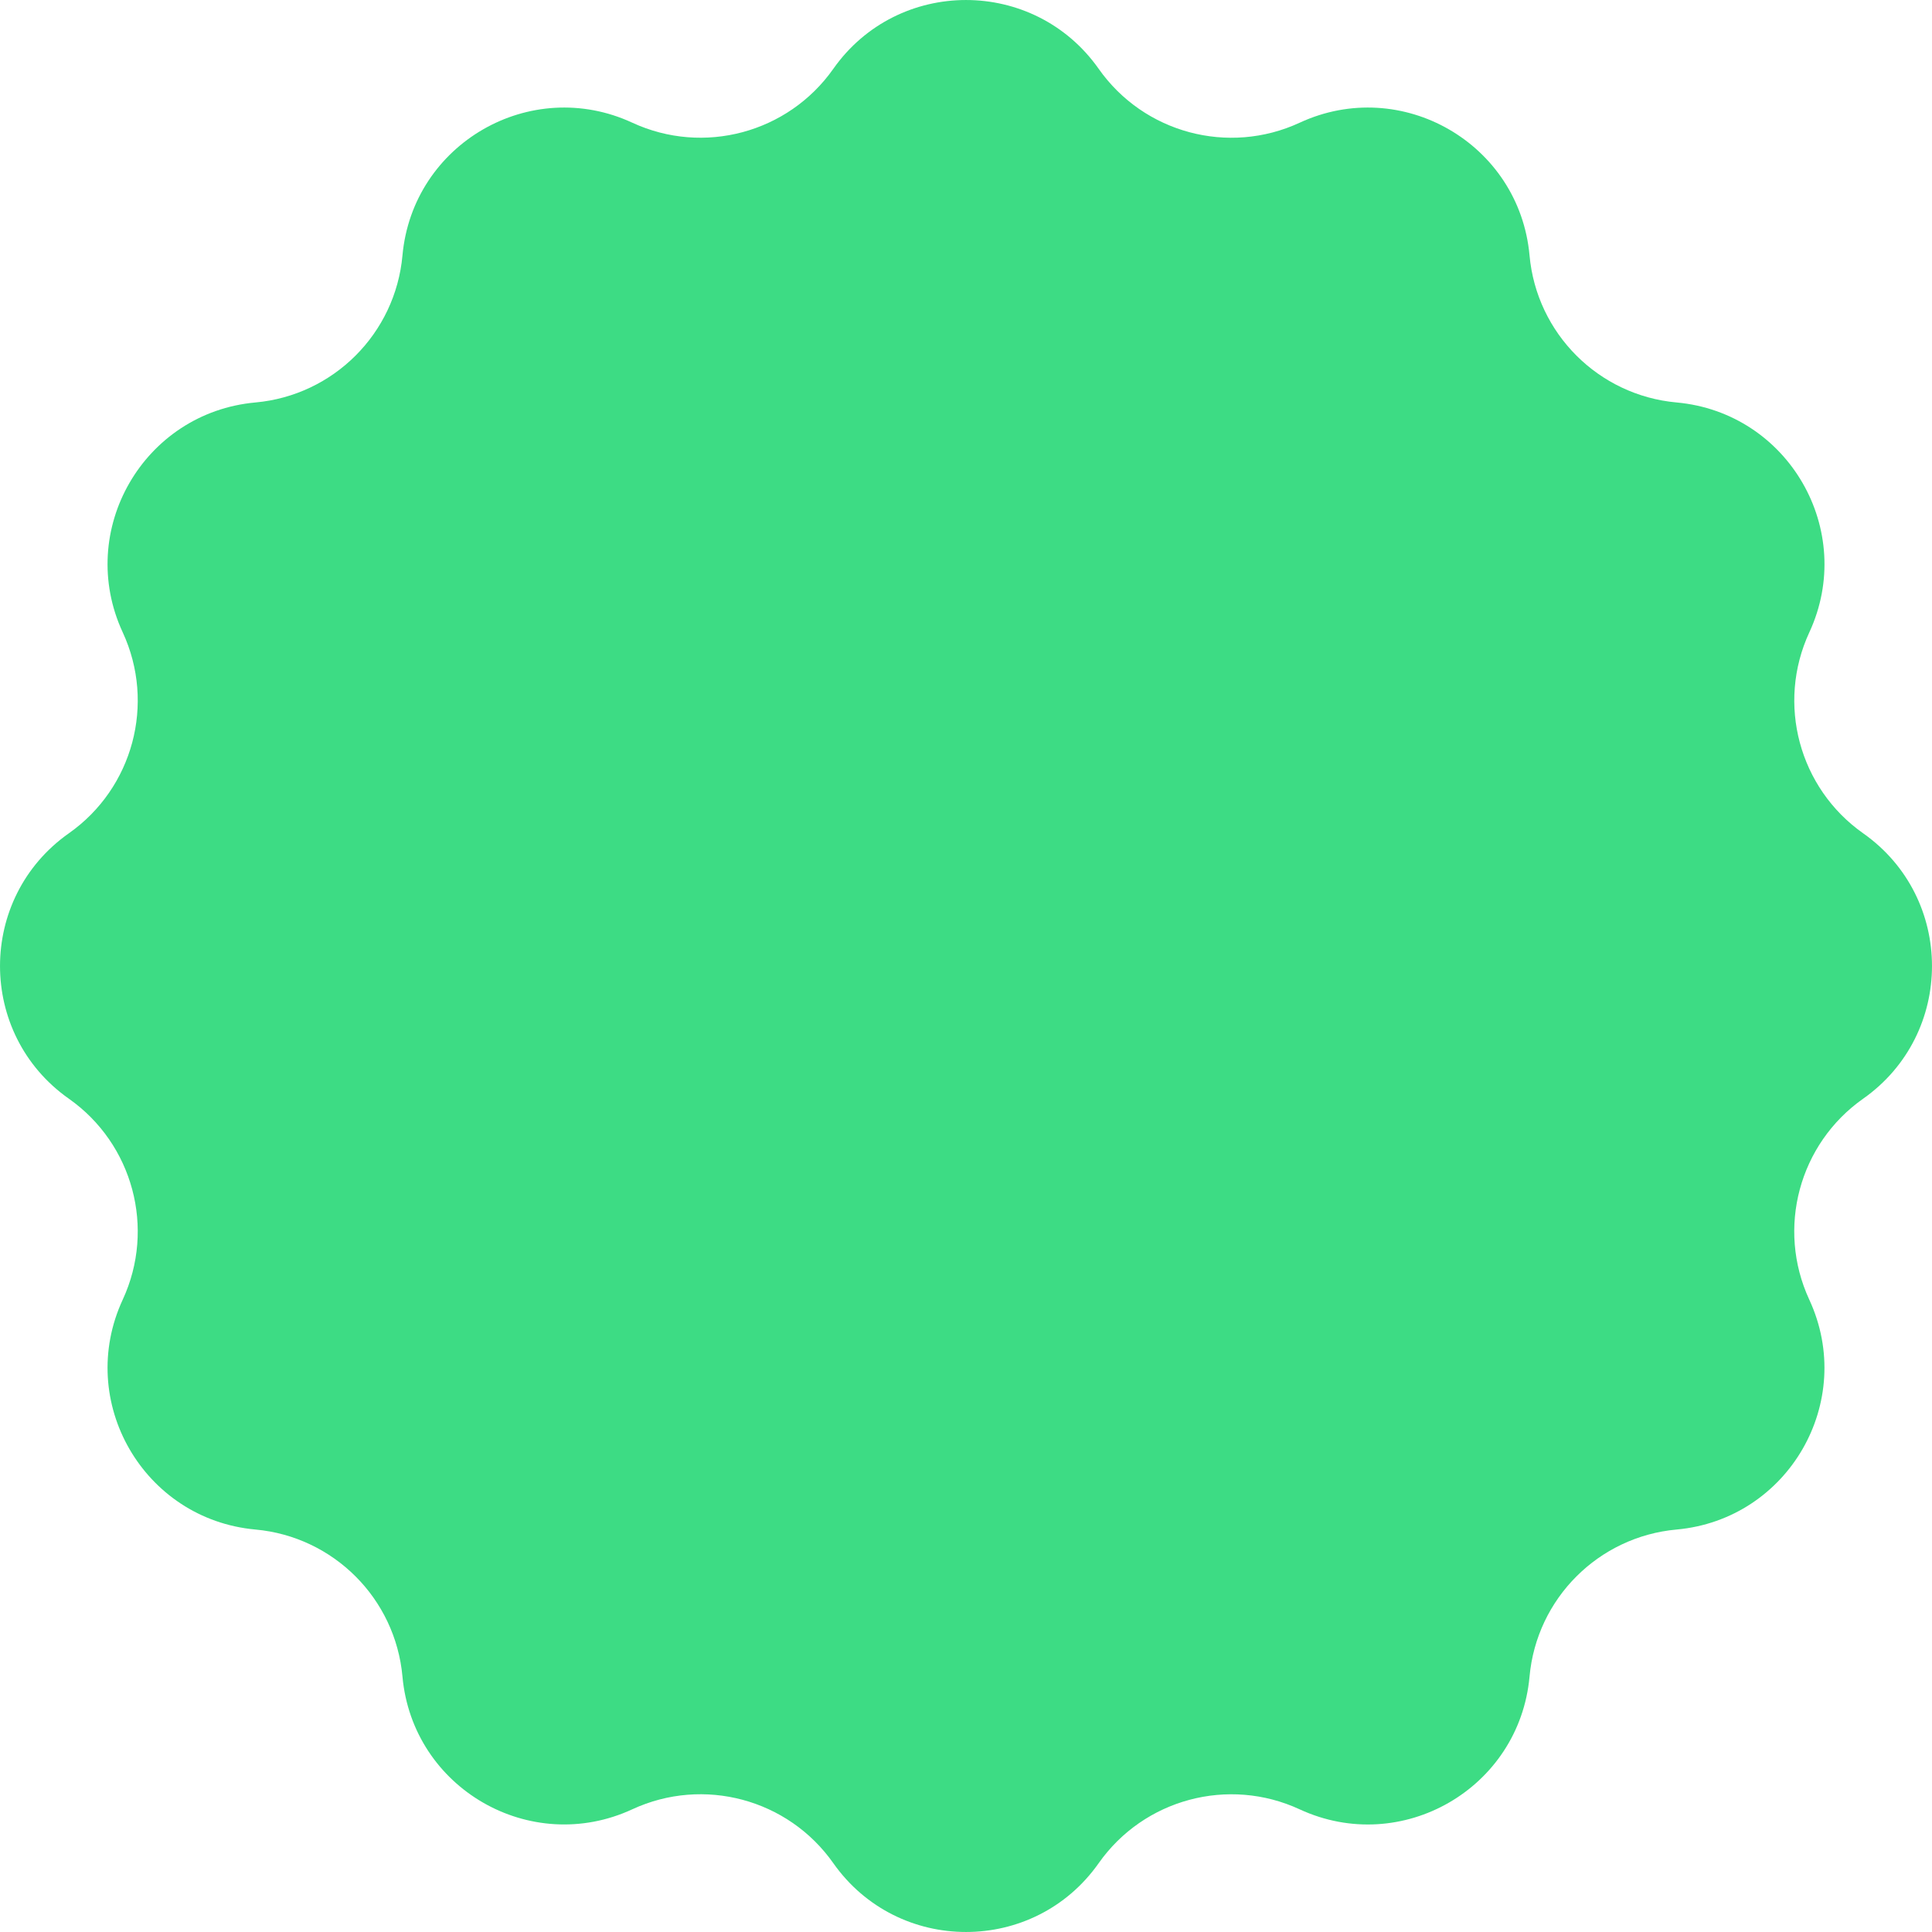
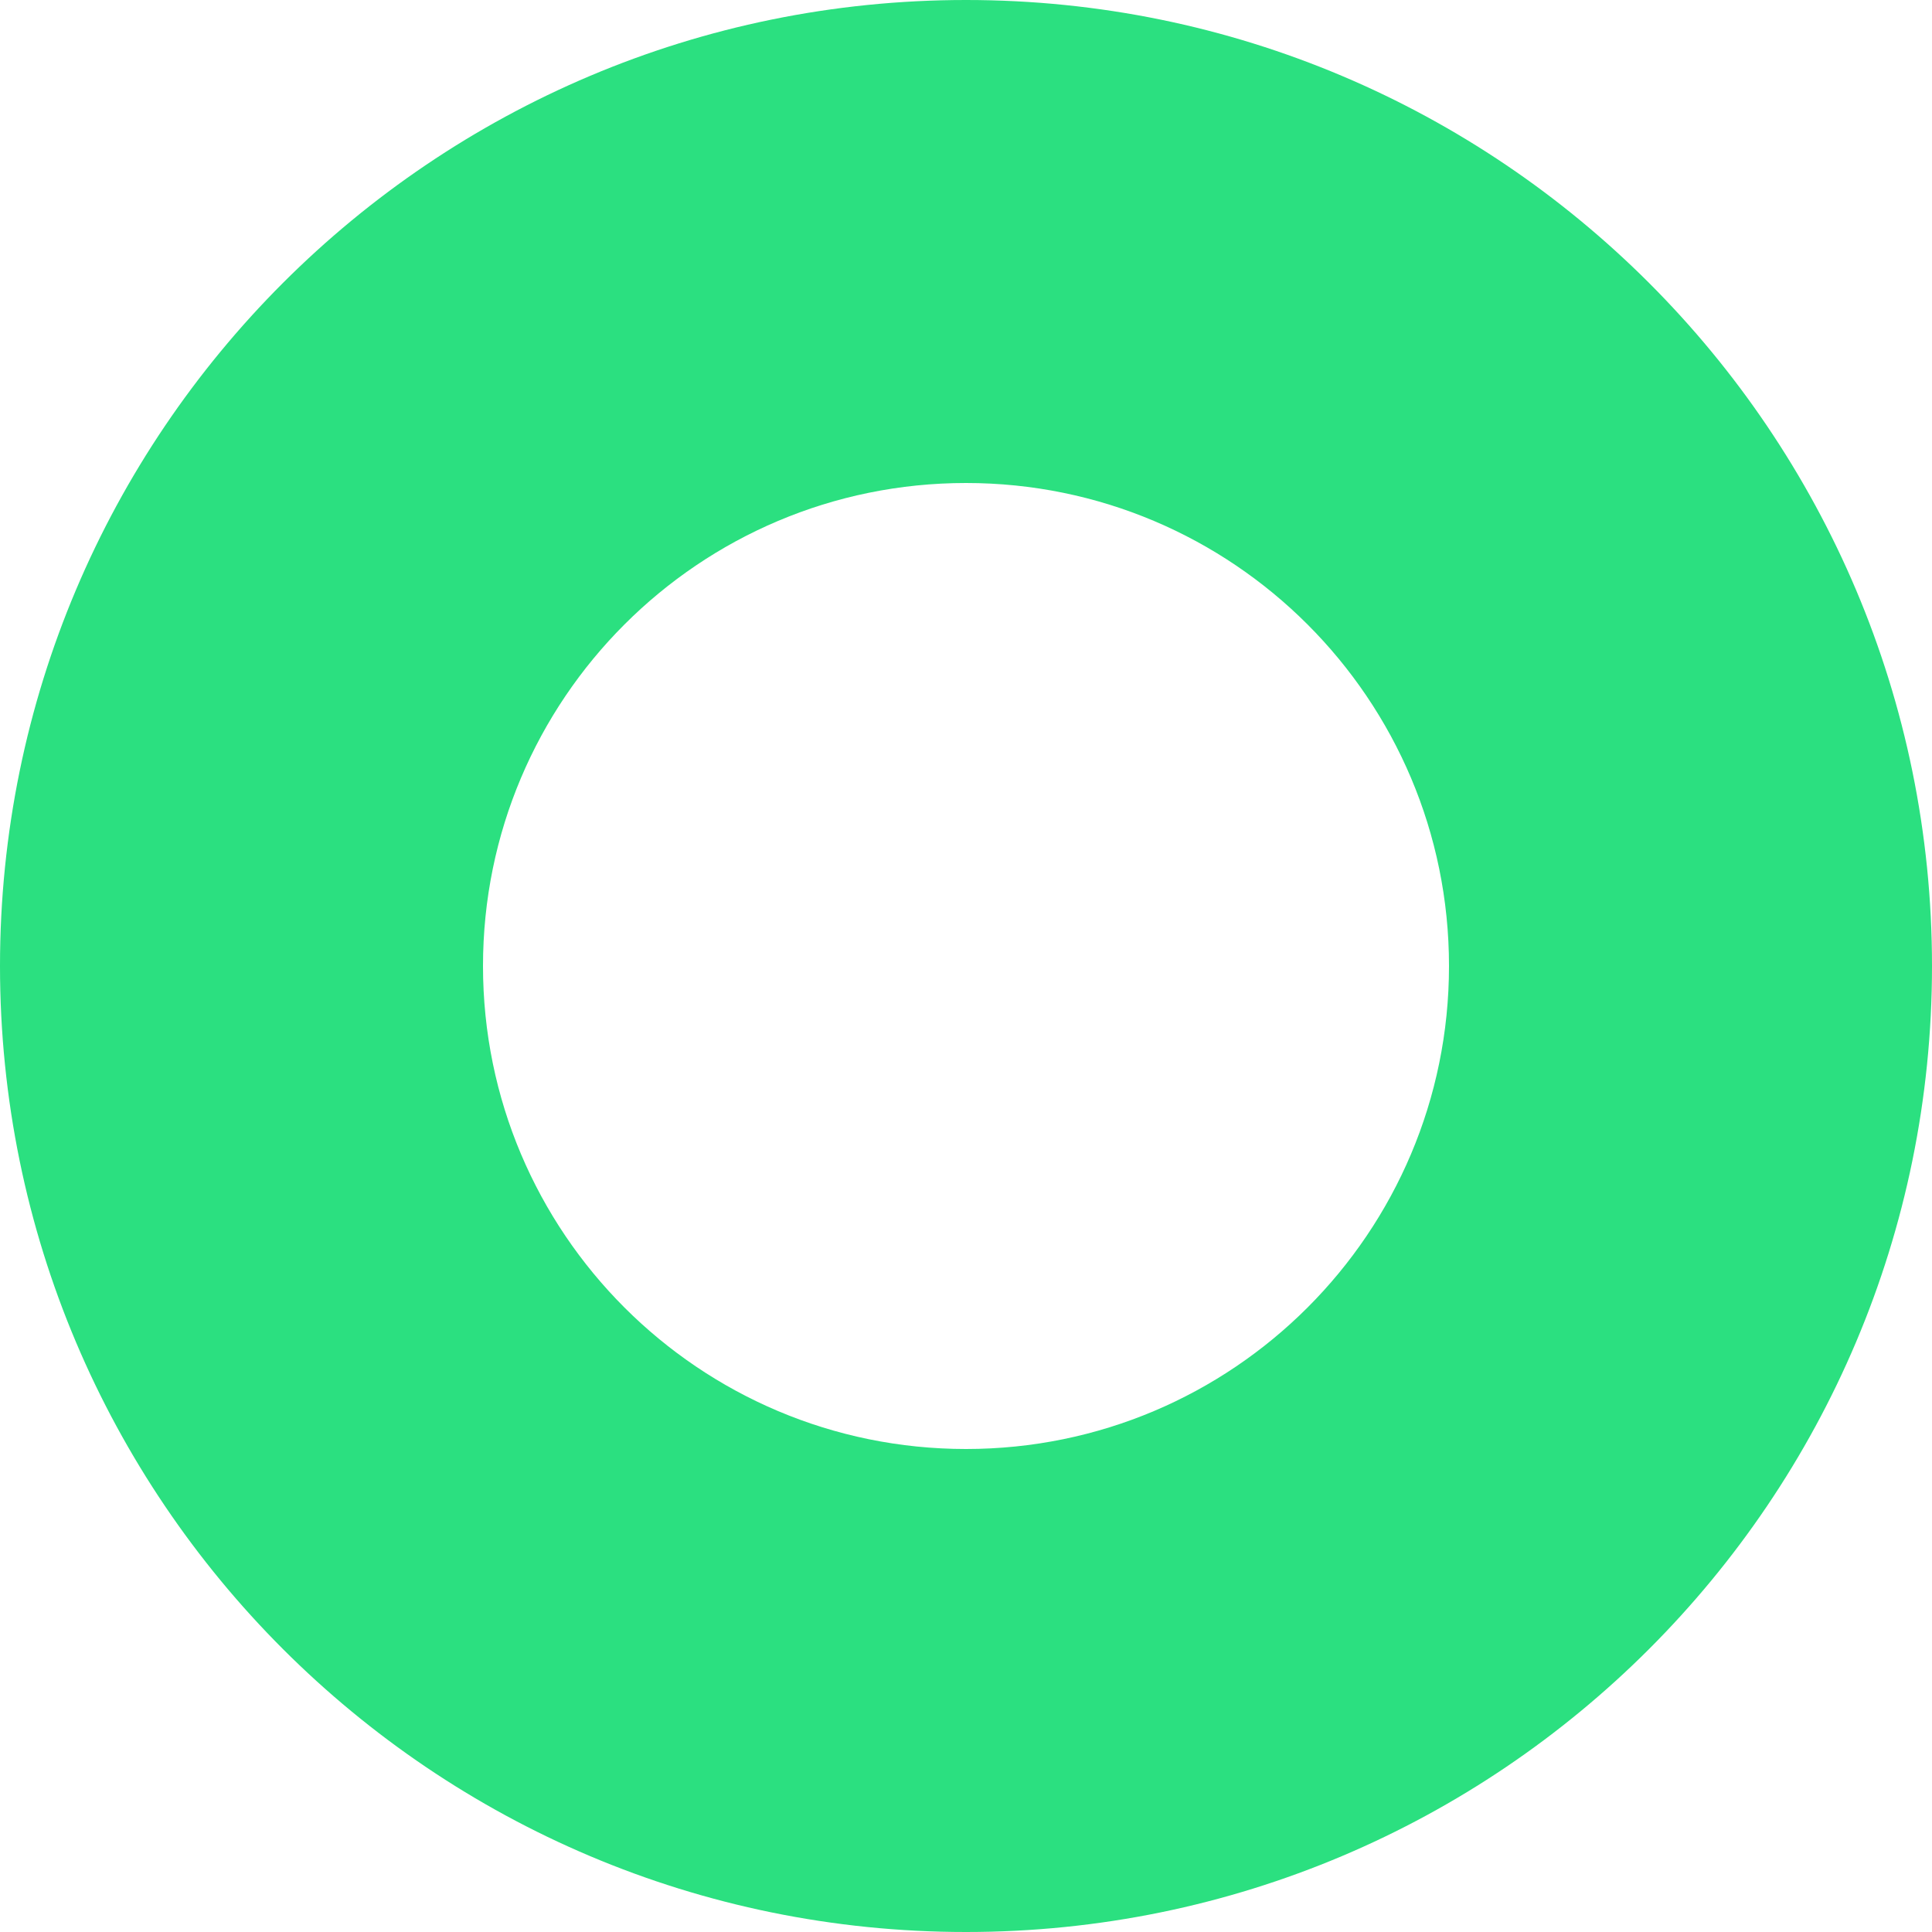
- <svg xmlns="http://www.w3.org/2000/svg" width="38" height="38" fill="none">
-   <path d="M16.39 1.354c1.271-1.805 3.948-1.805 5.22 0a3.193 3.193 0 0 0 3.952 1.06c2.005-.929 4.323.41 4.522 2.61a3.193 3.193 0 0 0 2.893 2.892c2.2.2 3.538 2.518 2.61 4.522a3.193 3.193 0 0 0 1.059 3.952c1.805 1.271 1.805 3.948 0 5.22a3.193 3.193 0 0 0-1.06 3.952c.929 2.005-.41 4.323-2.61 4.522a3.193 3.193 0 0 0-2.892 2.893c-.2 2.2-2.517 3.538-4.522 2.61a3.193 3.193 0 0 0-3.952 1.059c-1.271 1.805-3.948 1.805-5.22 0a3.193 3.193 0 0 0-3.952-1.06c-2.005.929-4.323-.41-4.522-2.61a3.193 3.193 0 0 0-2.892-2.892c-2.2-.2-3.539-2.517-2.61-4.522a3.193 3.193 0 0 0-1.06-3.952c-1.805-1.271-1.805-3.948 0-5.22a3.193 3.193 0 0 0 1.06-3.952c-.929-2.005.41-4.323 2.61-4.522a3.193 3.193 0 0 0 2.892-2.892c.2-2.2 2.518-3.539 4.522-2.61 1.4.647 3.063.201 3.952-1.06Z" fill="#3DDC84" />
+ <svg xmlns="http://www.w3.org/2000/svg" width="38" height="38" viewBox="0 0 38 38" fill="none">
+   <path fill-rule="evenodd" clip-rule="evenodd" d="M19 38C29.493 38 38 29.493 38 19C38 8.507 29.493 0 19 0C8.507 0 0 8.507 0 19C0 29.493 8.507 38 19 38ZM19 28.5C24.247 28.5 28.5 24.247 28.5 19C28.5 13.753 24.247 9.5 19 9.5C13.753 9.5 9.5 13.753 9.5 19C9.5 24.247 13.753 28.5 19 28.5Z" fill="#2BE080" />
</svg>
